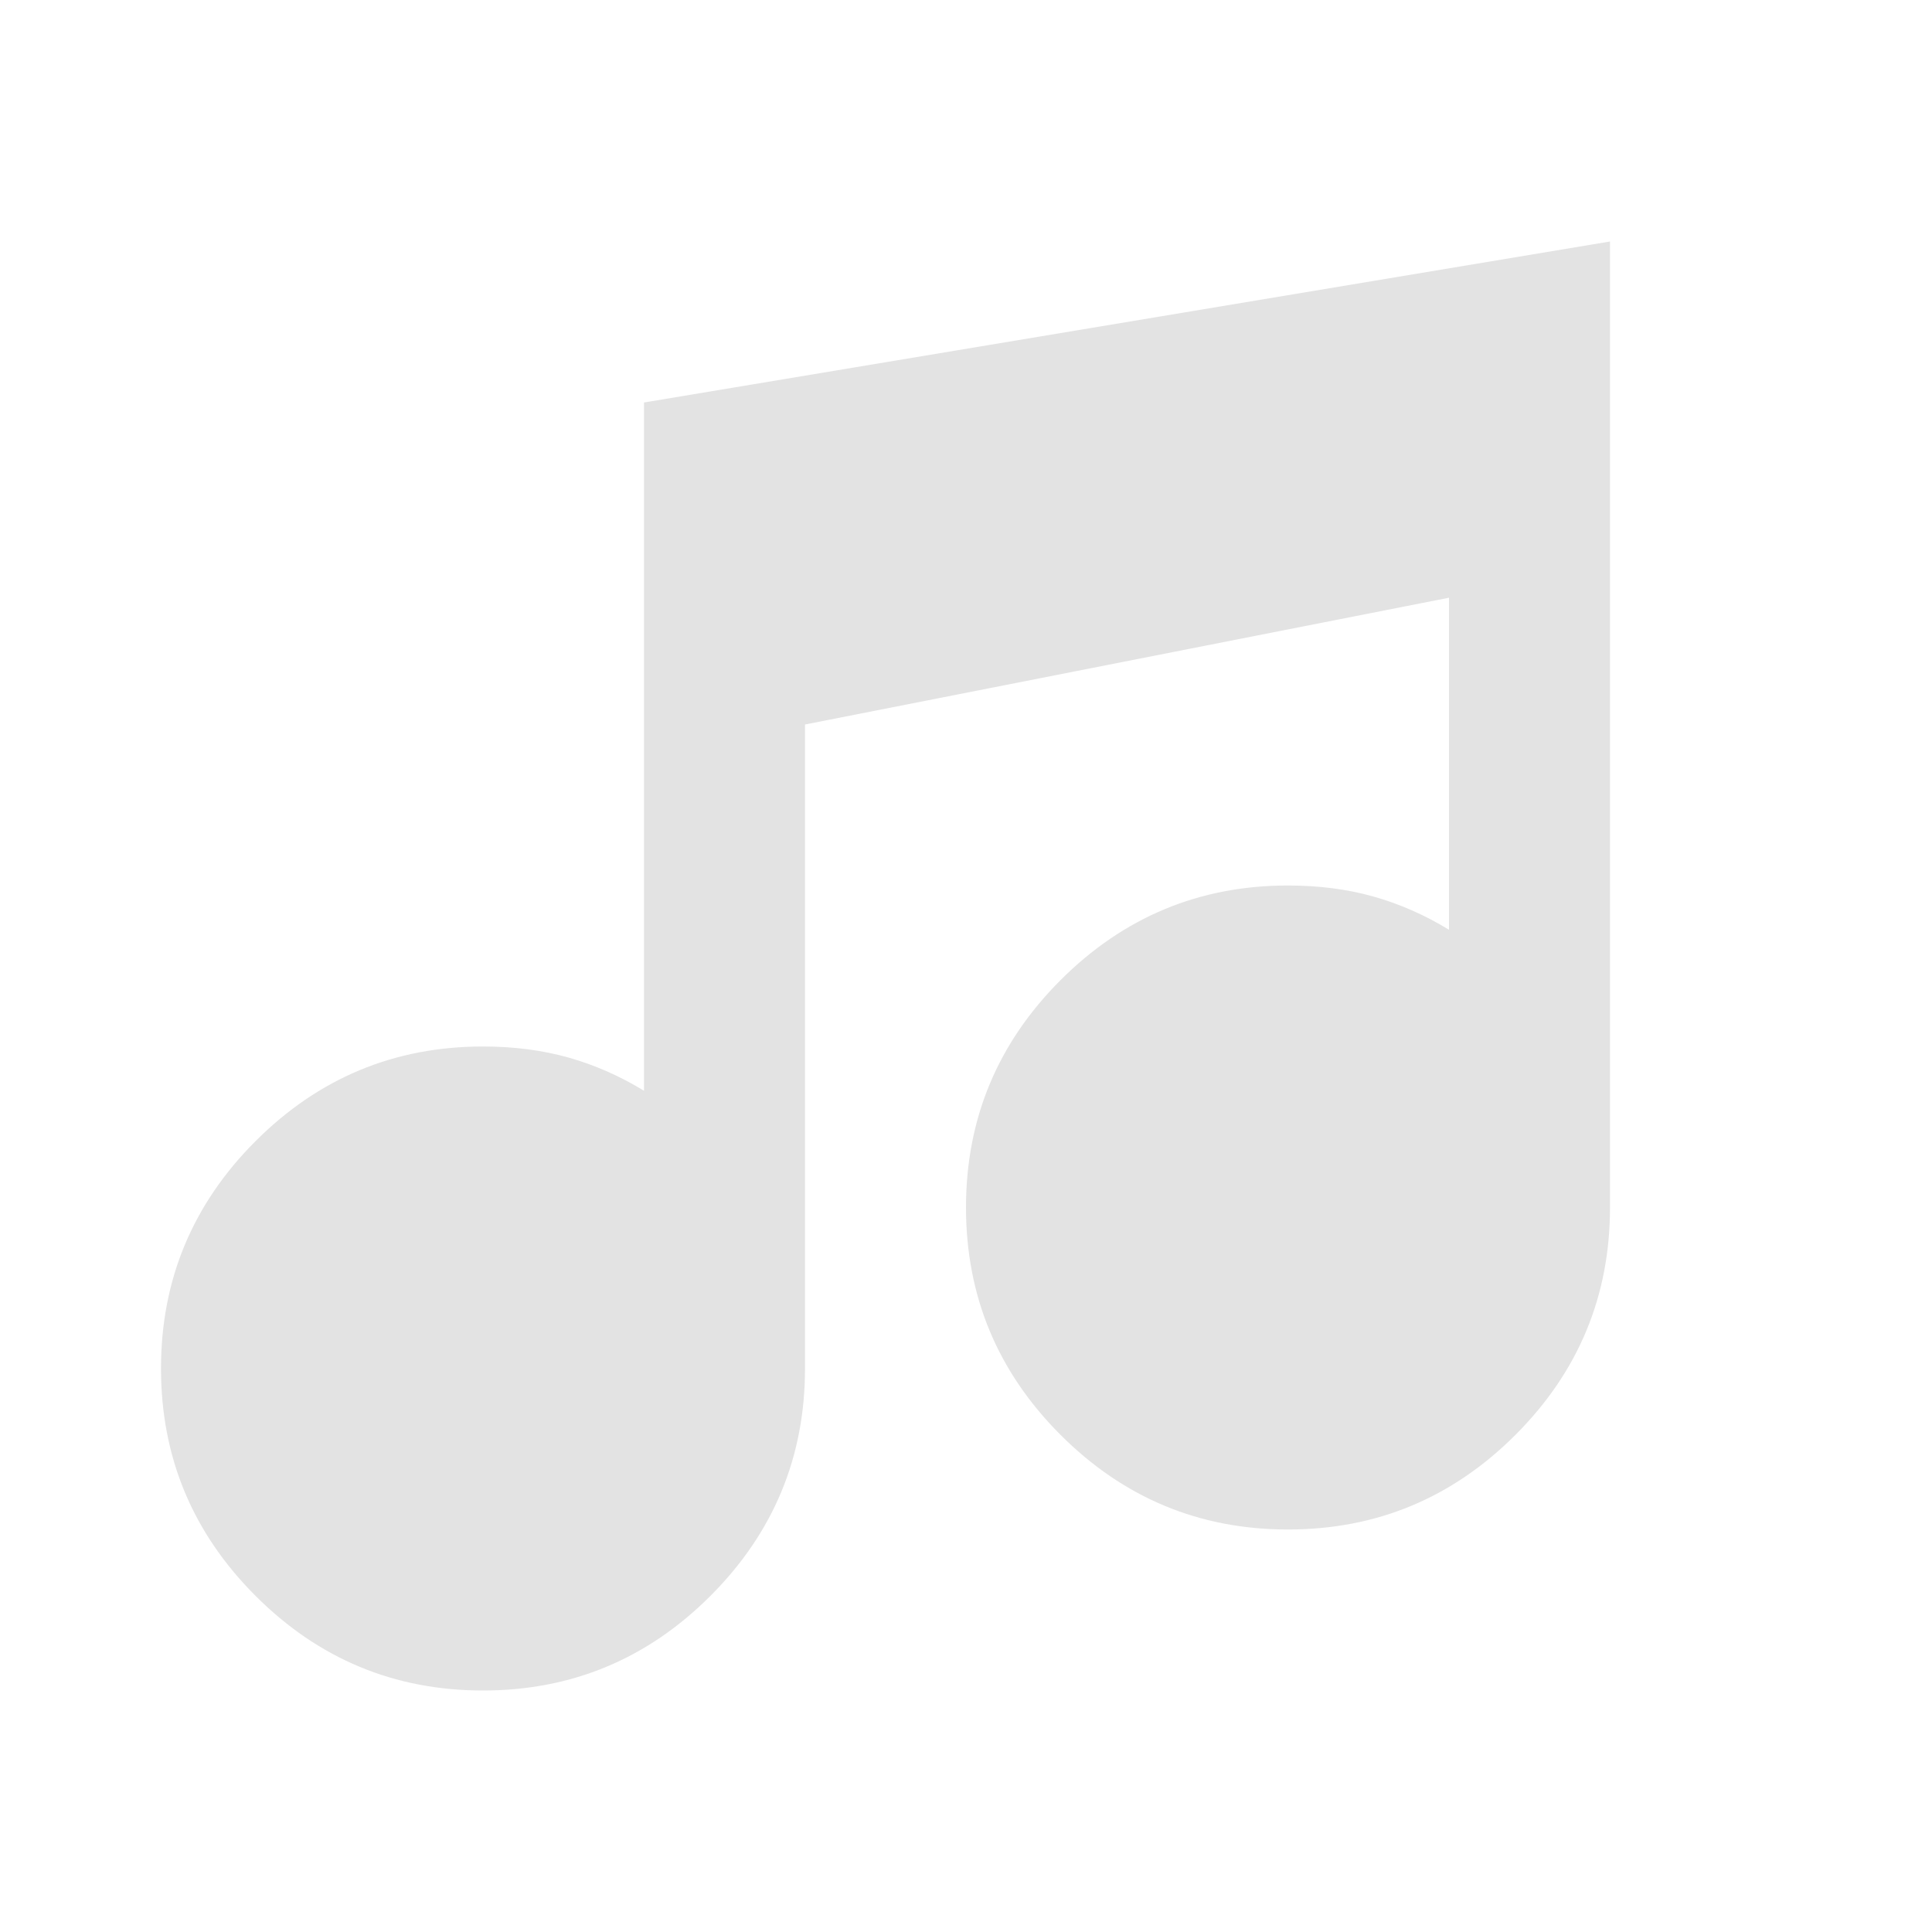
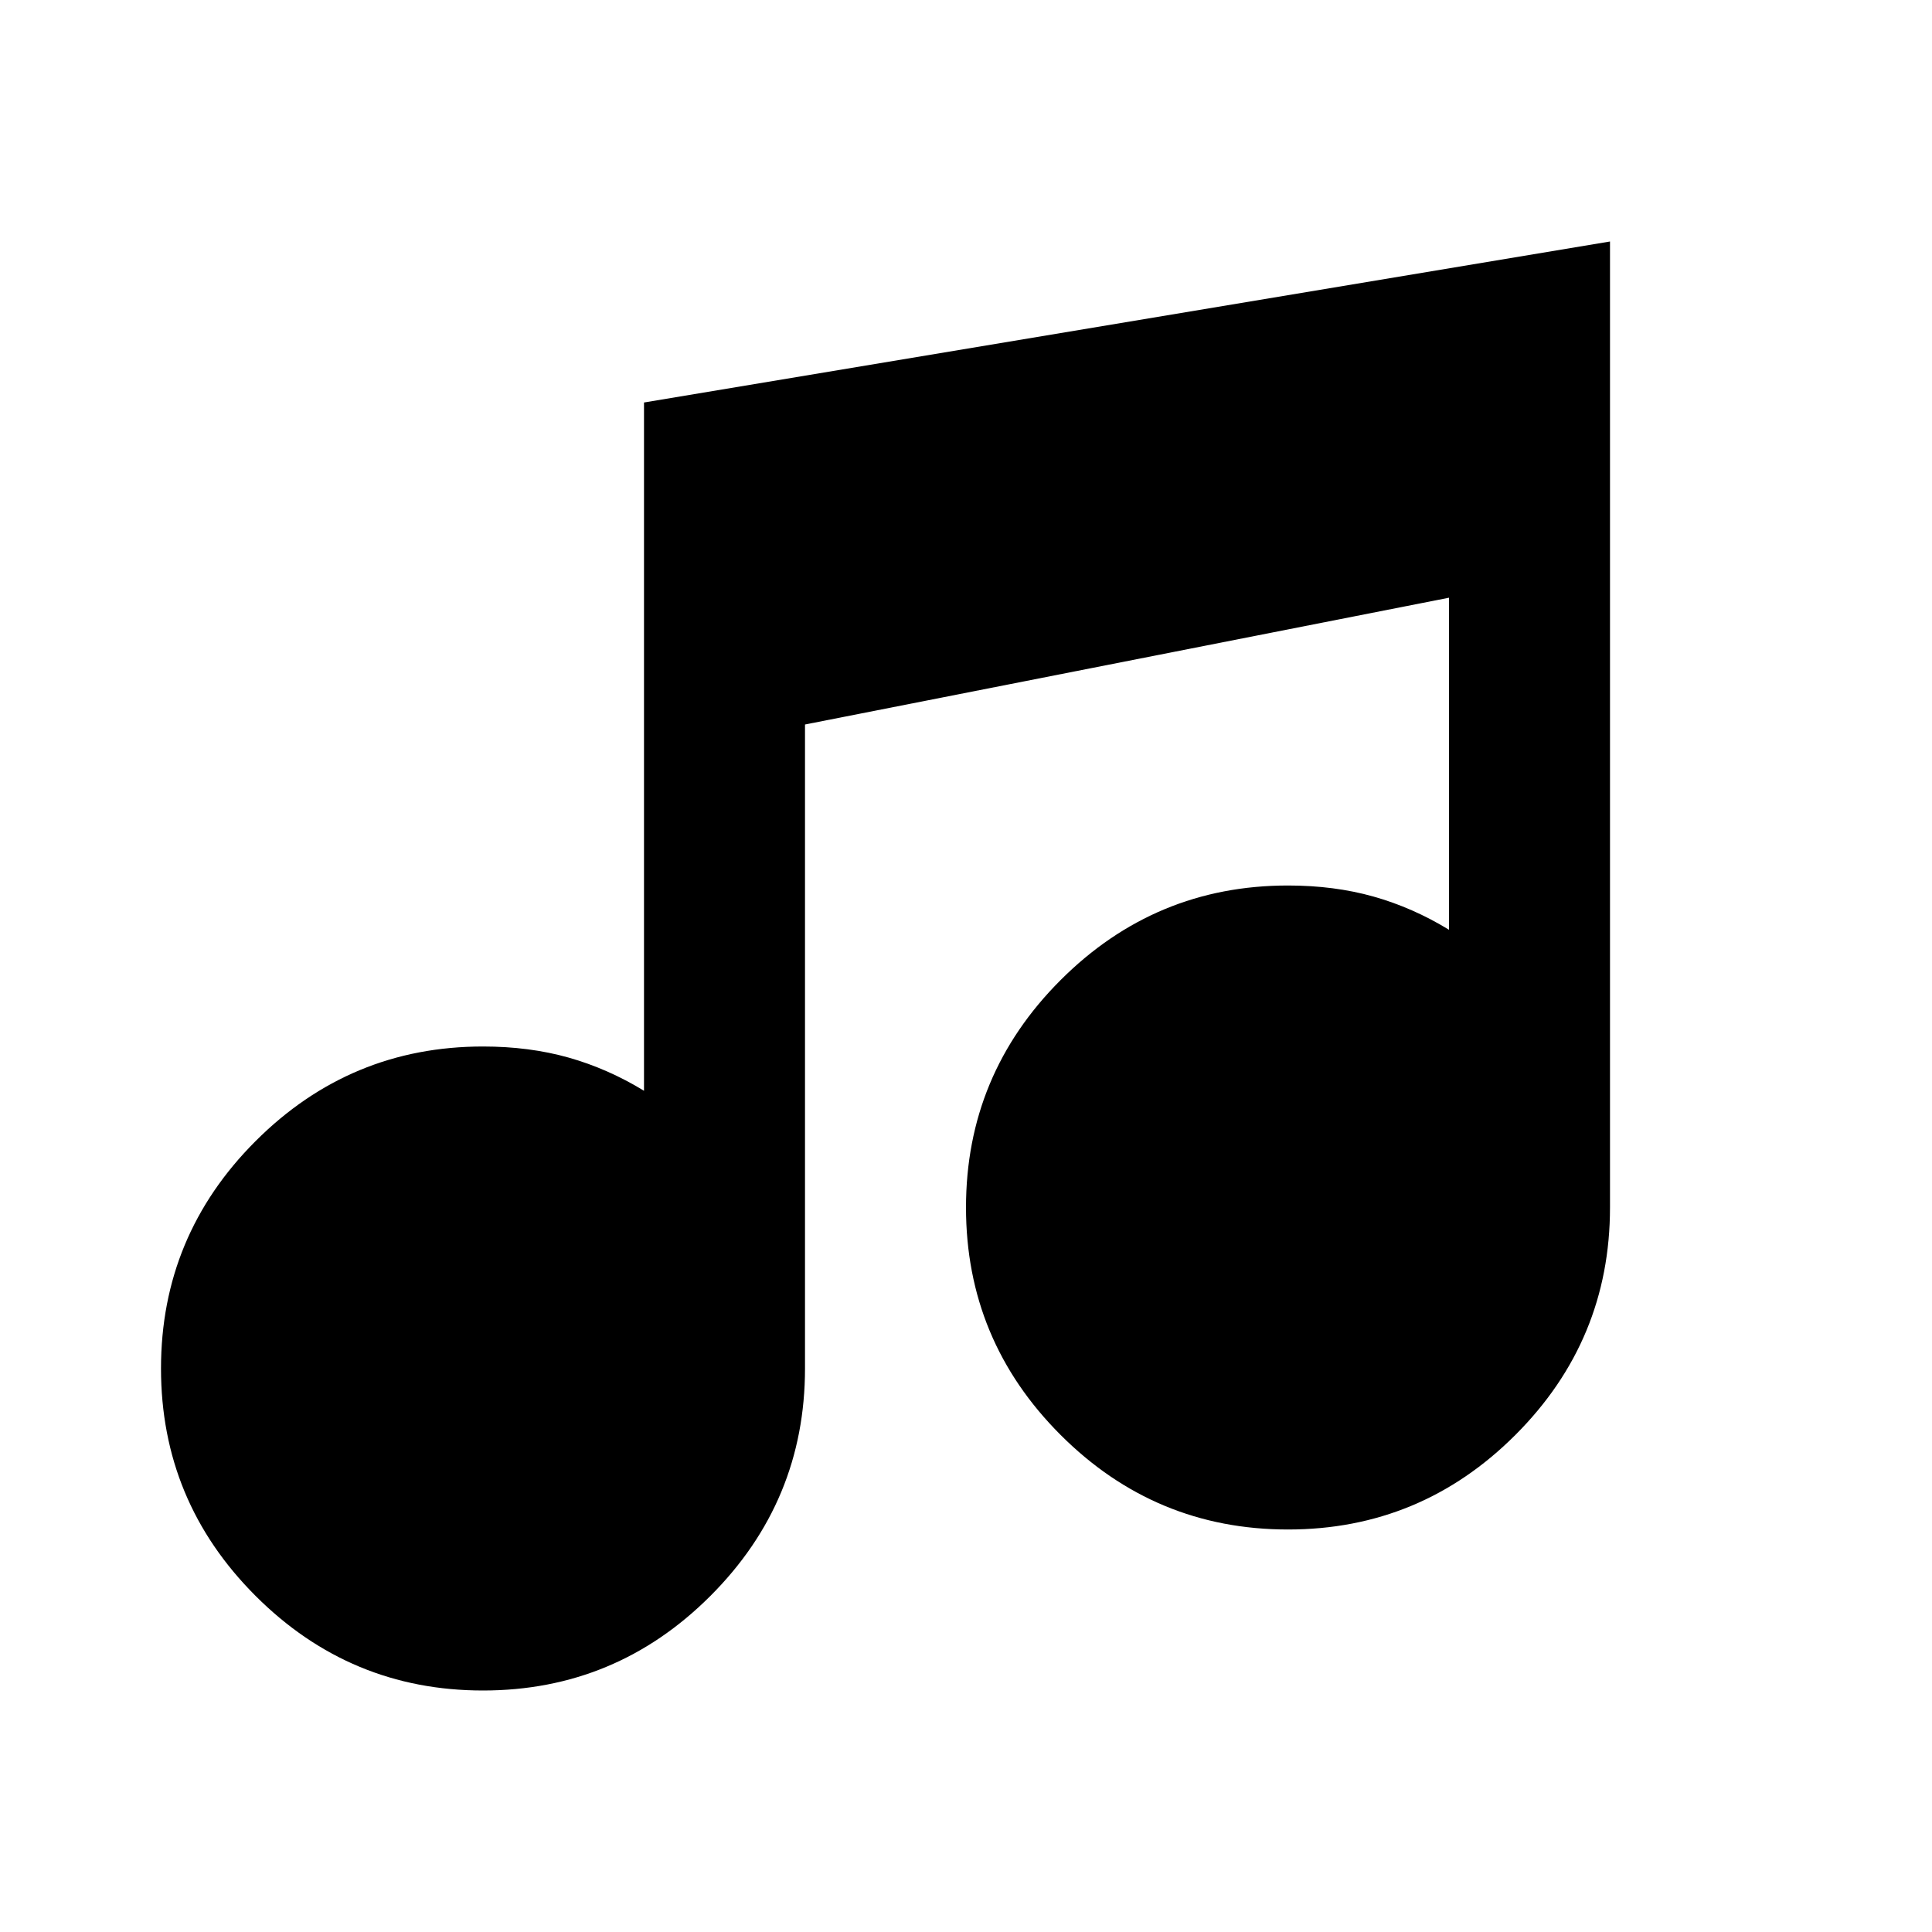
- <svg xmlns="http://www.w3.org/2000/svg" height="24px" viewBox="0 -960 960 960" width="24px" fill="#e3e3e3">
+ <svg xmlns="http://www.w3.org/2000/svg" height="24px" viewBox="0 -960 960 960" width="24px" fill="currentColor">
  <path d="M127-167q-47-47-47-113t47-113q47-47 113-47 23 0 42.5 5.5T320-418v-342l480-80v480q0 66-47 113t-113 47q-66 0-113-47t-47-113q0-66 47-113t113-47q23 0 42.5 5.5T720-498v-165l-320 63v320q0 66-47 113t-113 47q-66 0-113-47Z" />
</svg>
